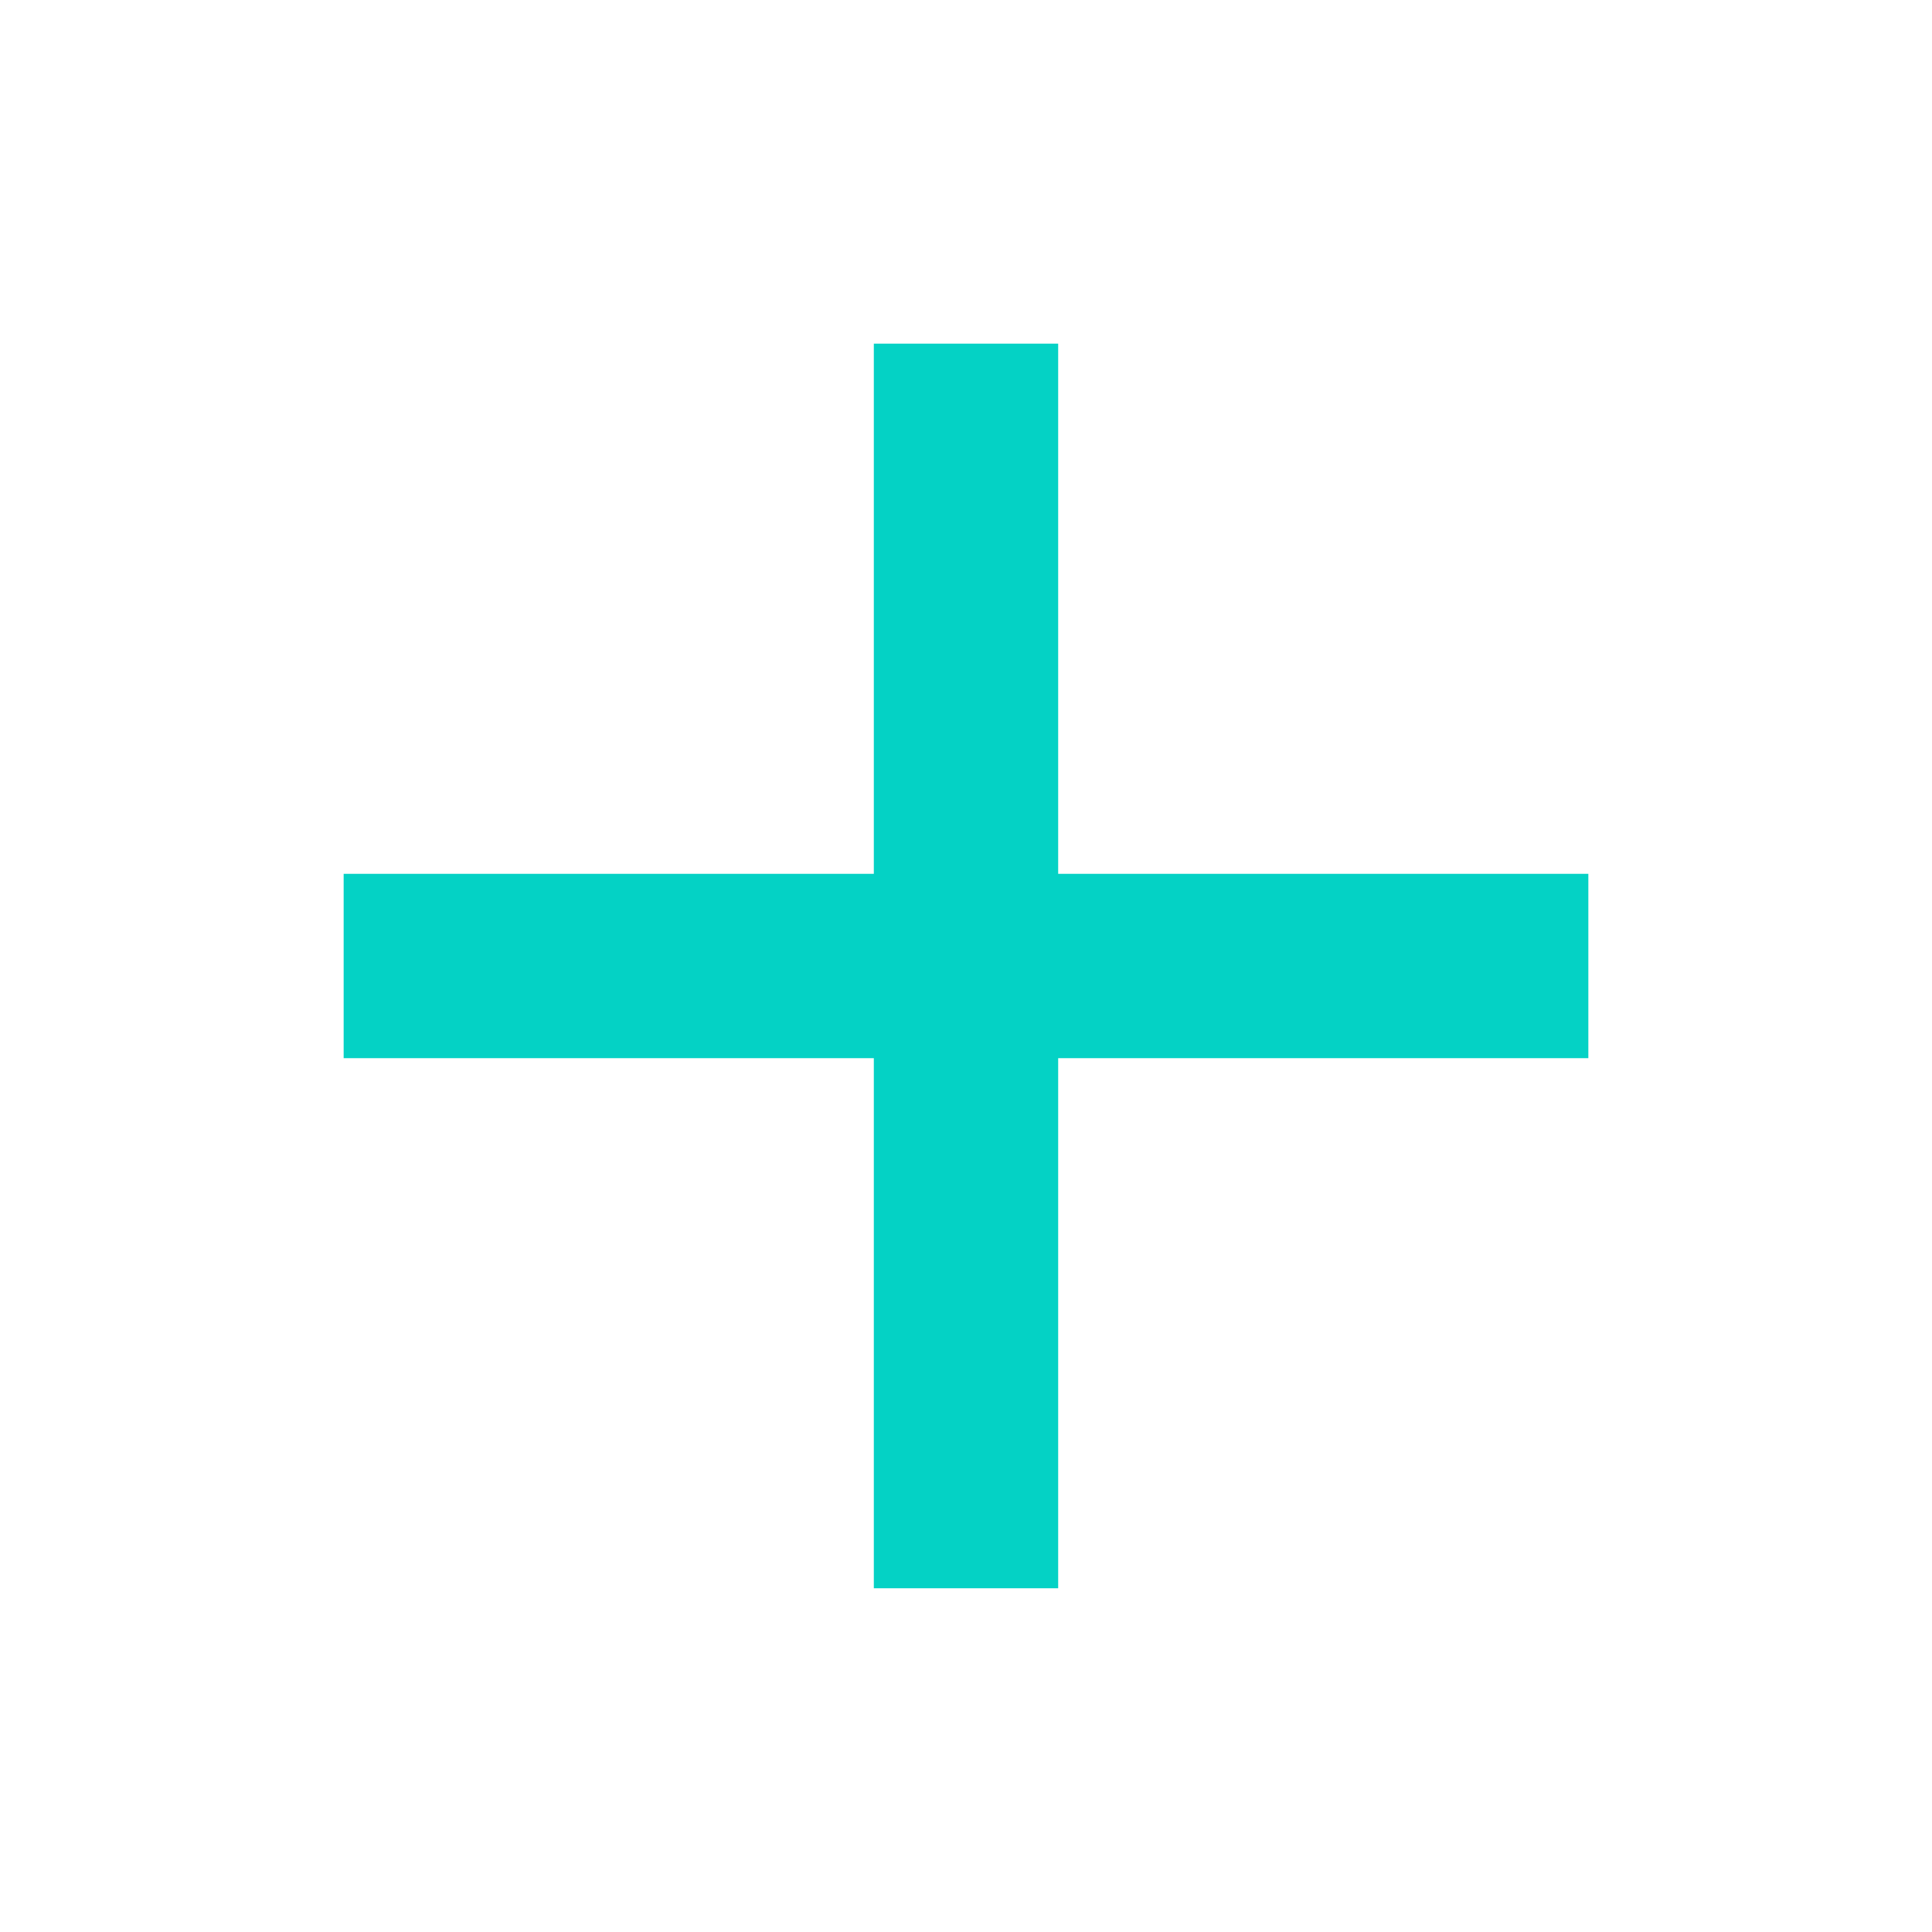
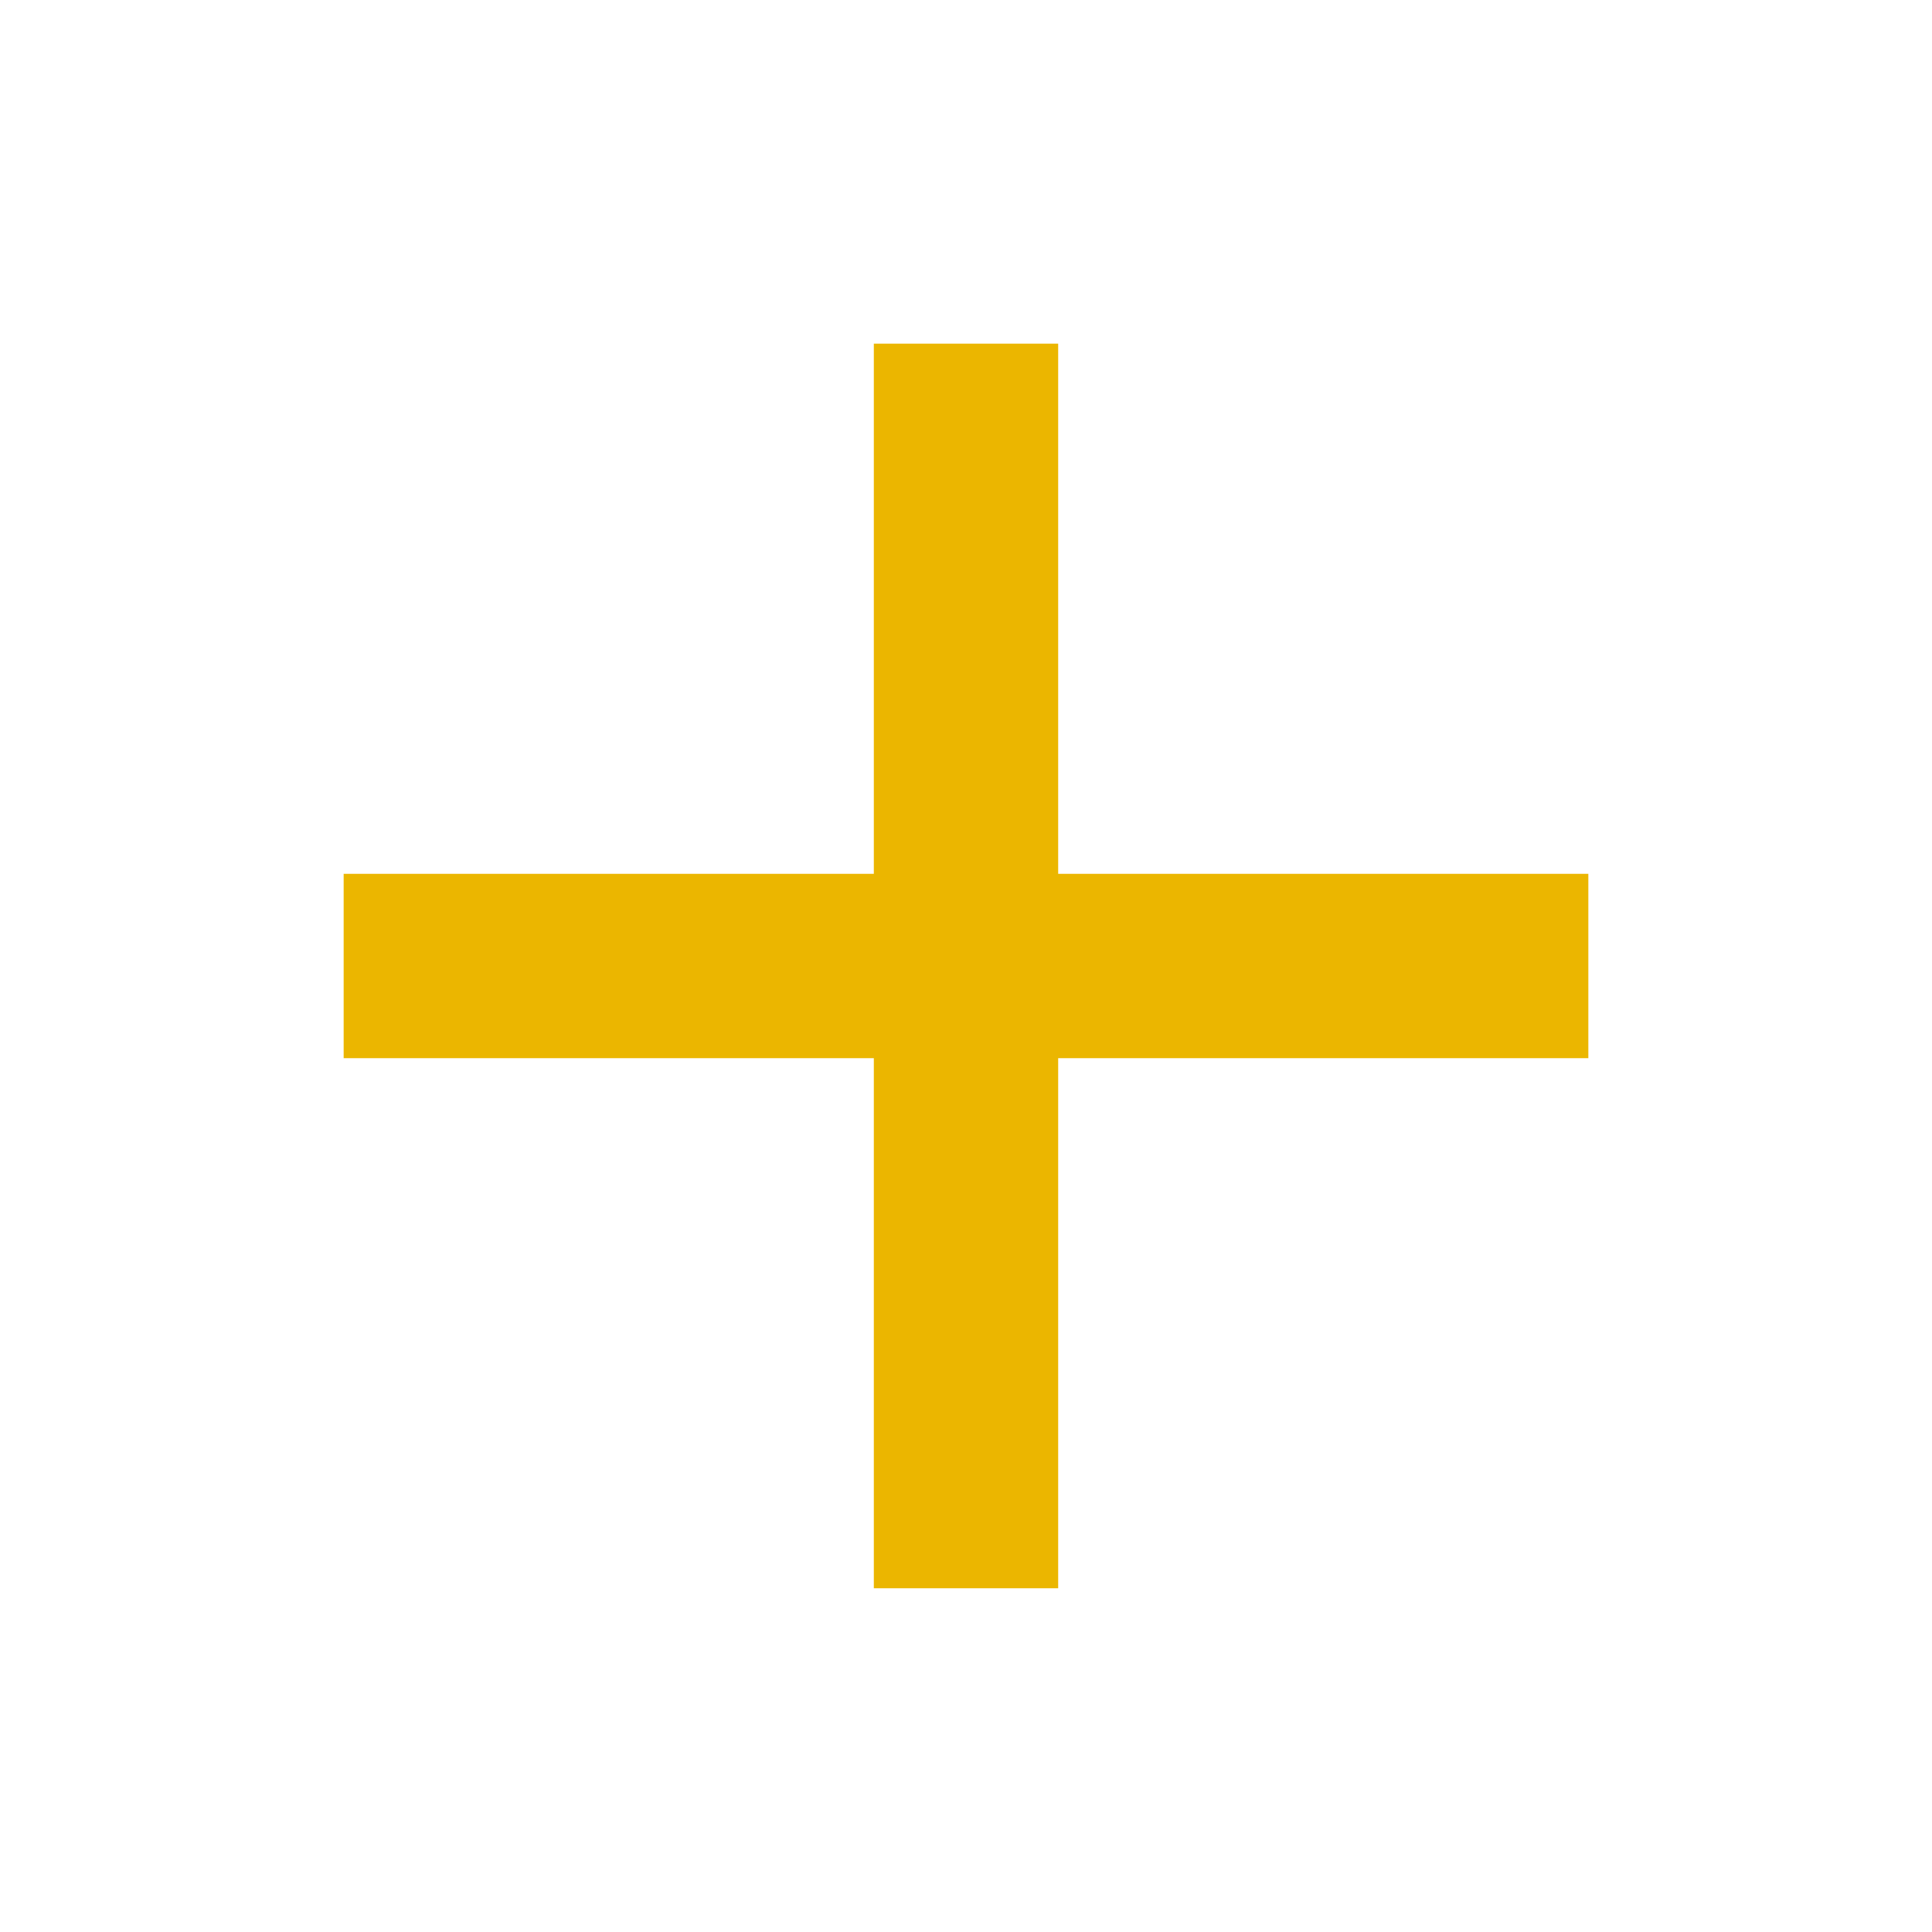
<svg xmlns="http://www.w3.org/2000/svg" width="24" height="24" viewBox="0 0 24 24" fill="none">
-   <path d="M10.855 10.855V4.269H13.145V10.855H19.731V13.145H13.145V19.73H10.855V13.145H4.269V10.855H10.855Z" fill="#04D2C5" />
+   <path d="M10.855 10.855V4.269H13.145V10.855H19.731V13.145H13.145V19.73H10.855V13.145H4.269V10.855H10.855Z" fill="#ebb600" />
</svg>
